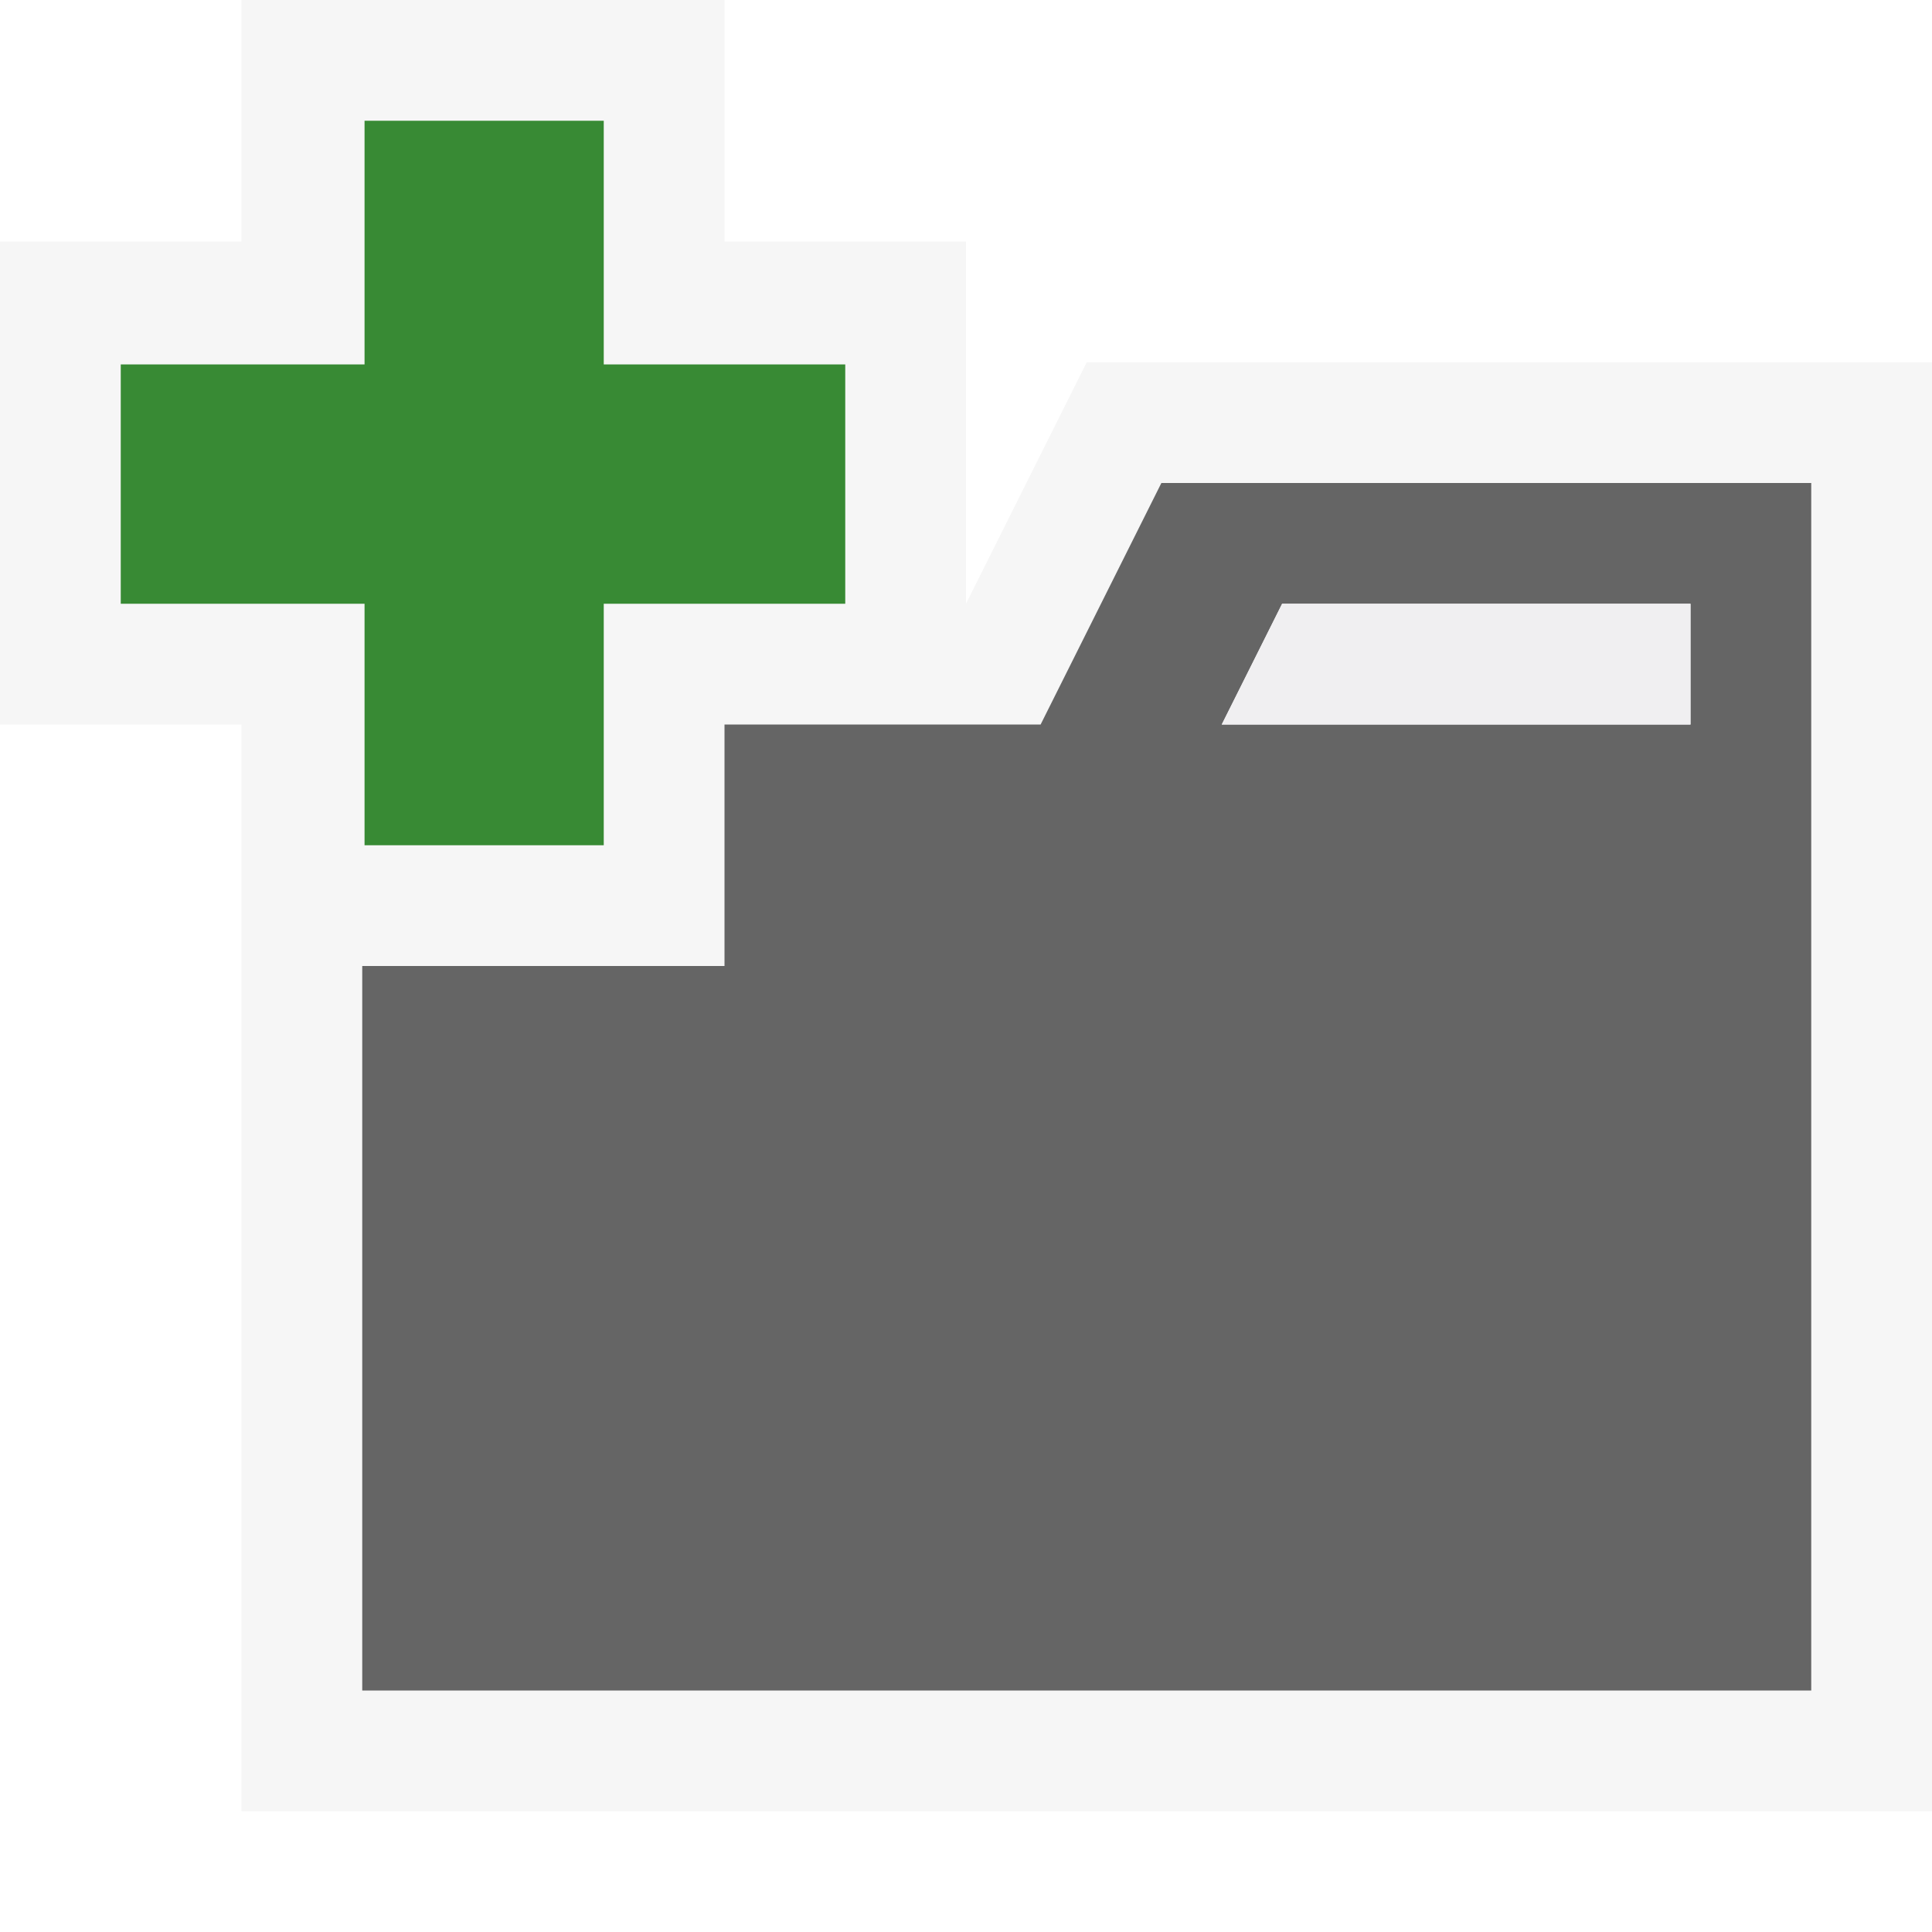
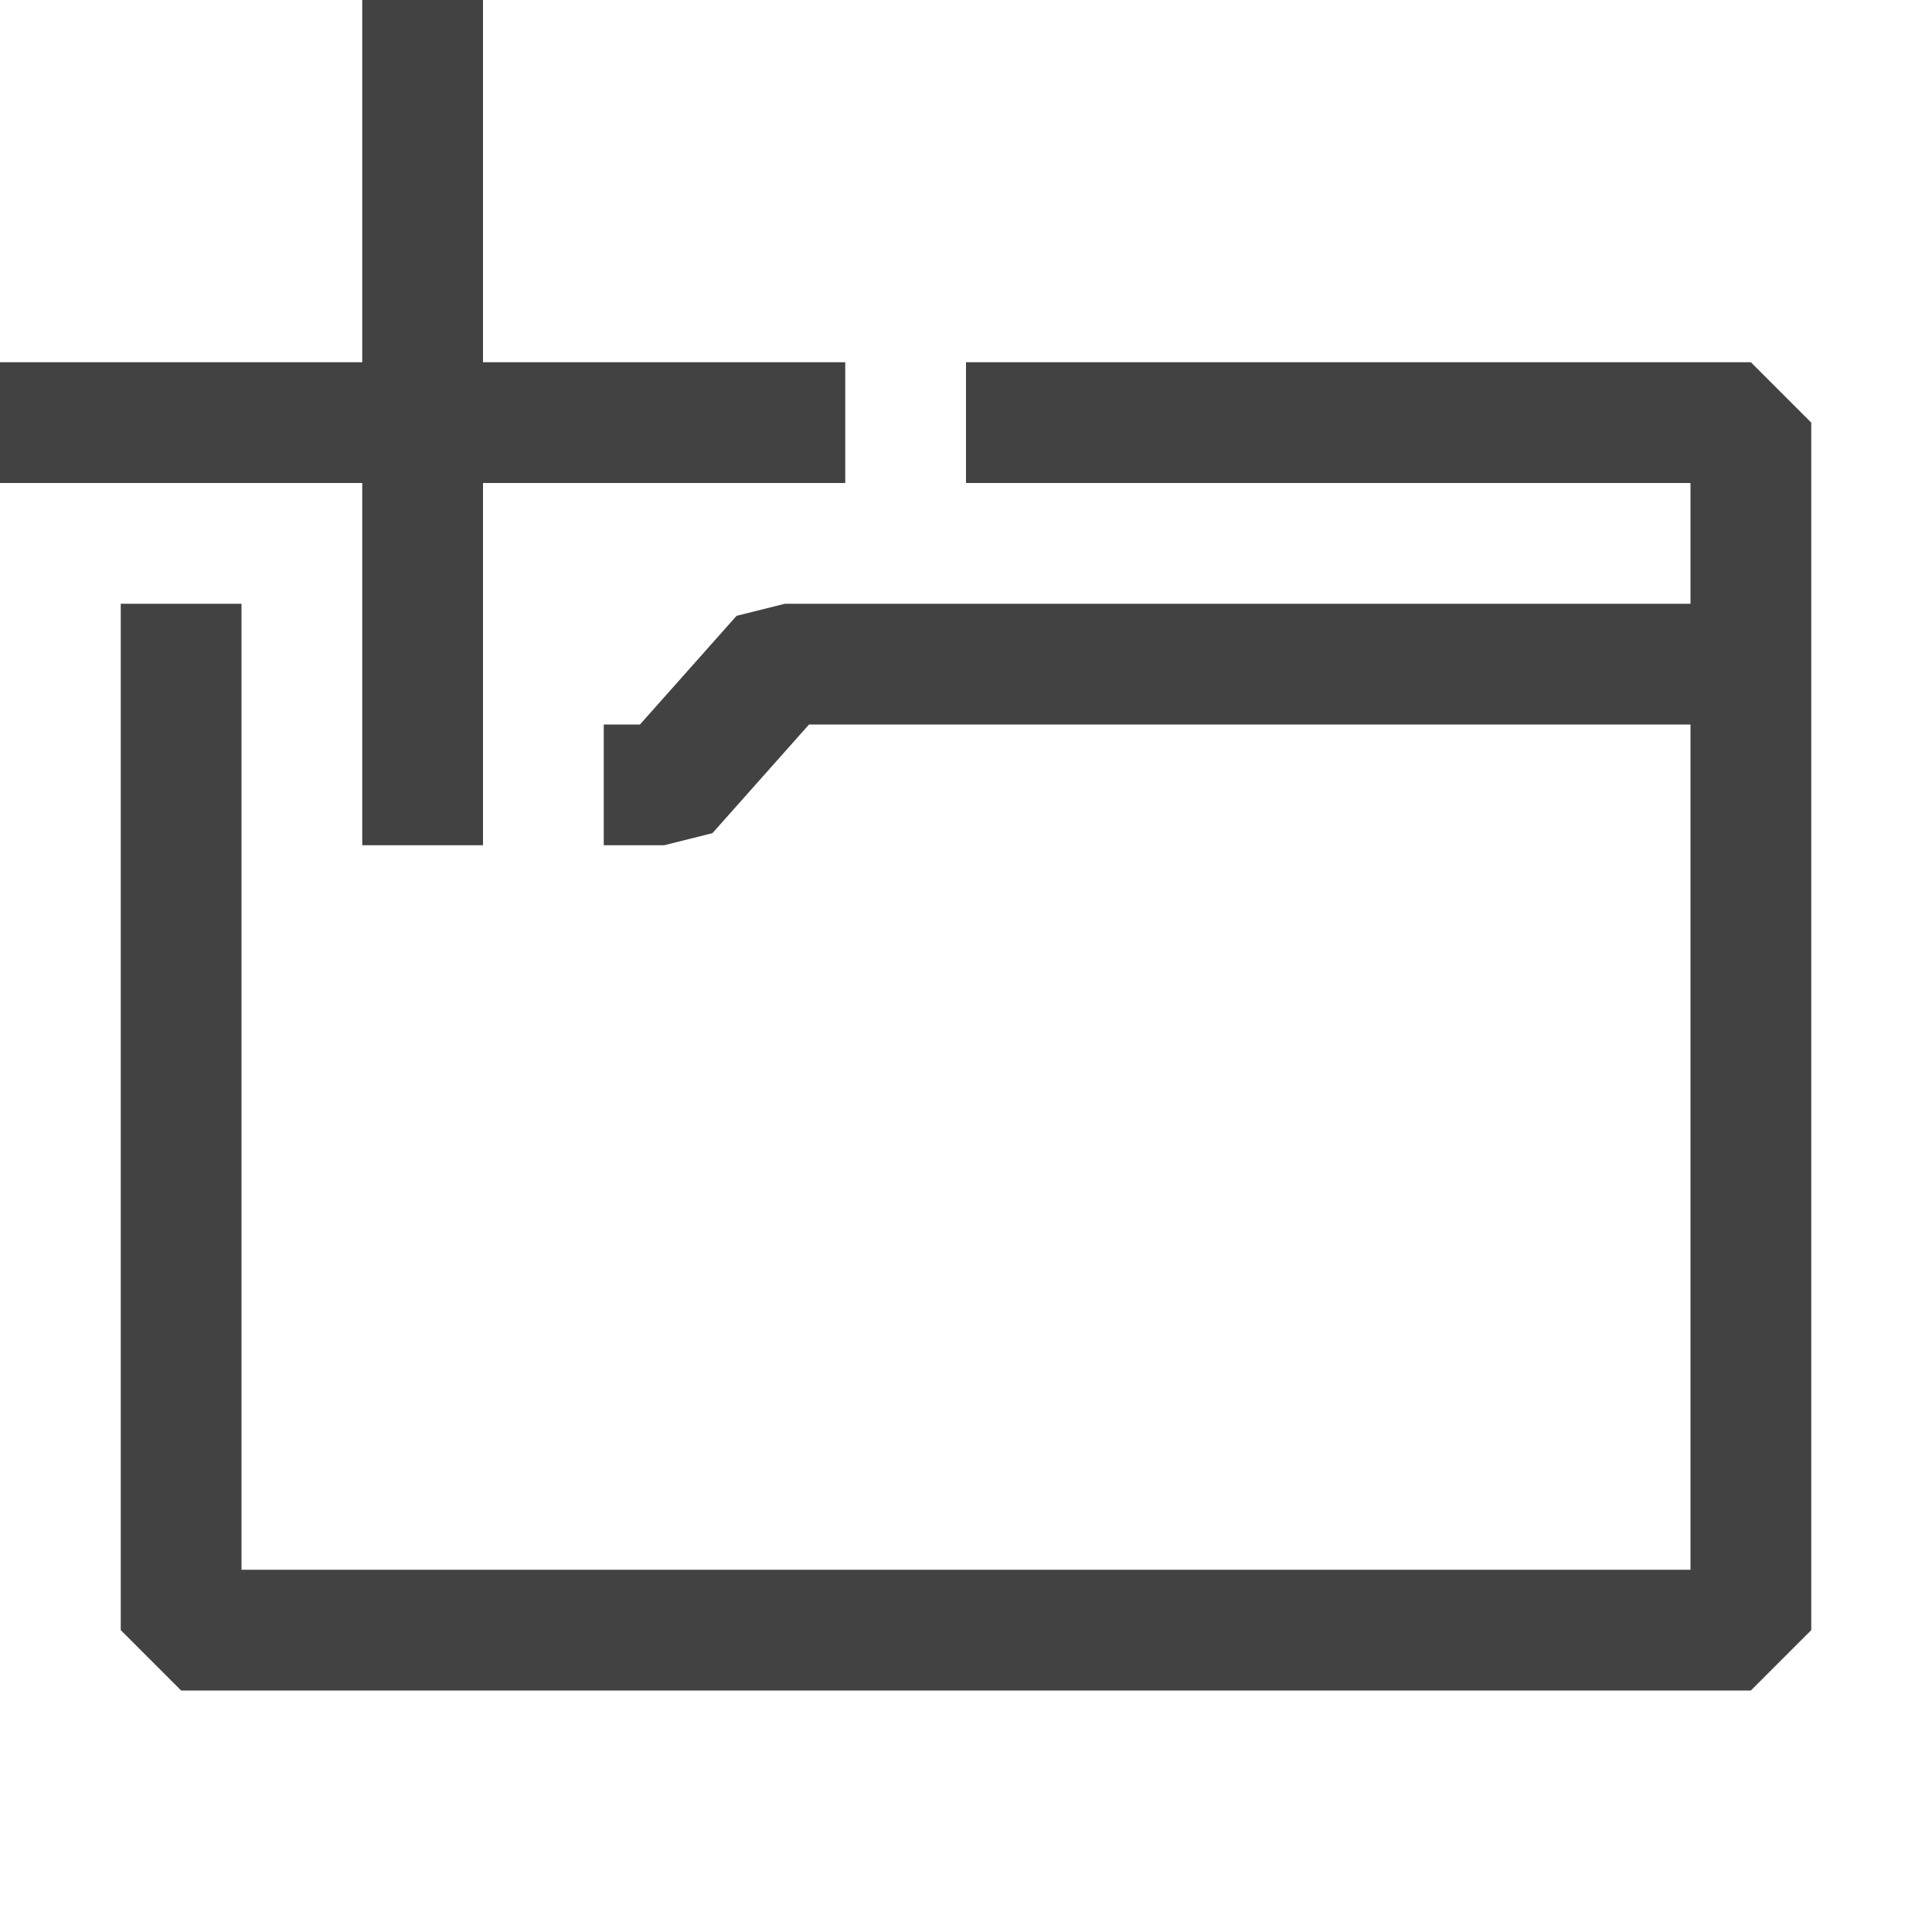
- <svg xmlns="http://www.w3.org/2000/svg" width="16" height="16">
-   <polygon points="9,3 8,5 8,2 6,2 6,0 2,0 2,2 0,2 0,6 2,6 2,8 2,15 16,15 16,3" fill="#F6F6F6" />
-   <path d="M14 4h-4.382l-1 2h-2.618v2h-3v6h12v-10h-1zm0 2h-3.882l.5-1h3.382v1z" fill="#656565" />
-   <polygon points="7,3.018 5,3.018 5,1 3.019,1 3.019,3.018 1,3.018 1,5 3.019,5 3.019,7 5,7 5,5 7,5" fill="#388A34" />
-   <polygon points="14,5 14,6 10.118,6 10.618,5" fill="#F0EFF1" />
+ <svg xmlns="http://www.w3.org/2000/svg" width="16" height="16" viewBox="0 0 16 16" fill="none">
+   <path fill-rule="evenodd" clip-rule="evenodd" d="M7 3H4V0H3V3H0V4H3V7H4V4H7V3ZM5.5 7H5V6H5.3L6.1 5.1L6.5 5H14V4H8V3H14.5L15 3.5V13.5L14.5 14H1.5L1 13.5V6.5V6V5H2V6V6.5V13H14V7V6H6.7L5.9 6.9L5.5 7Z" fill="#424242" />
</svg>
